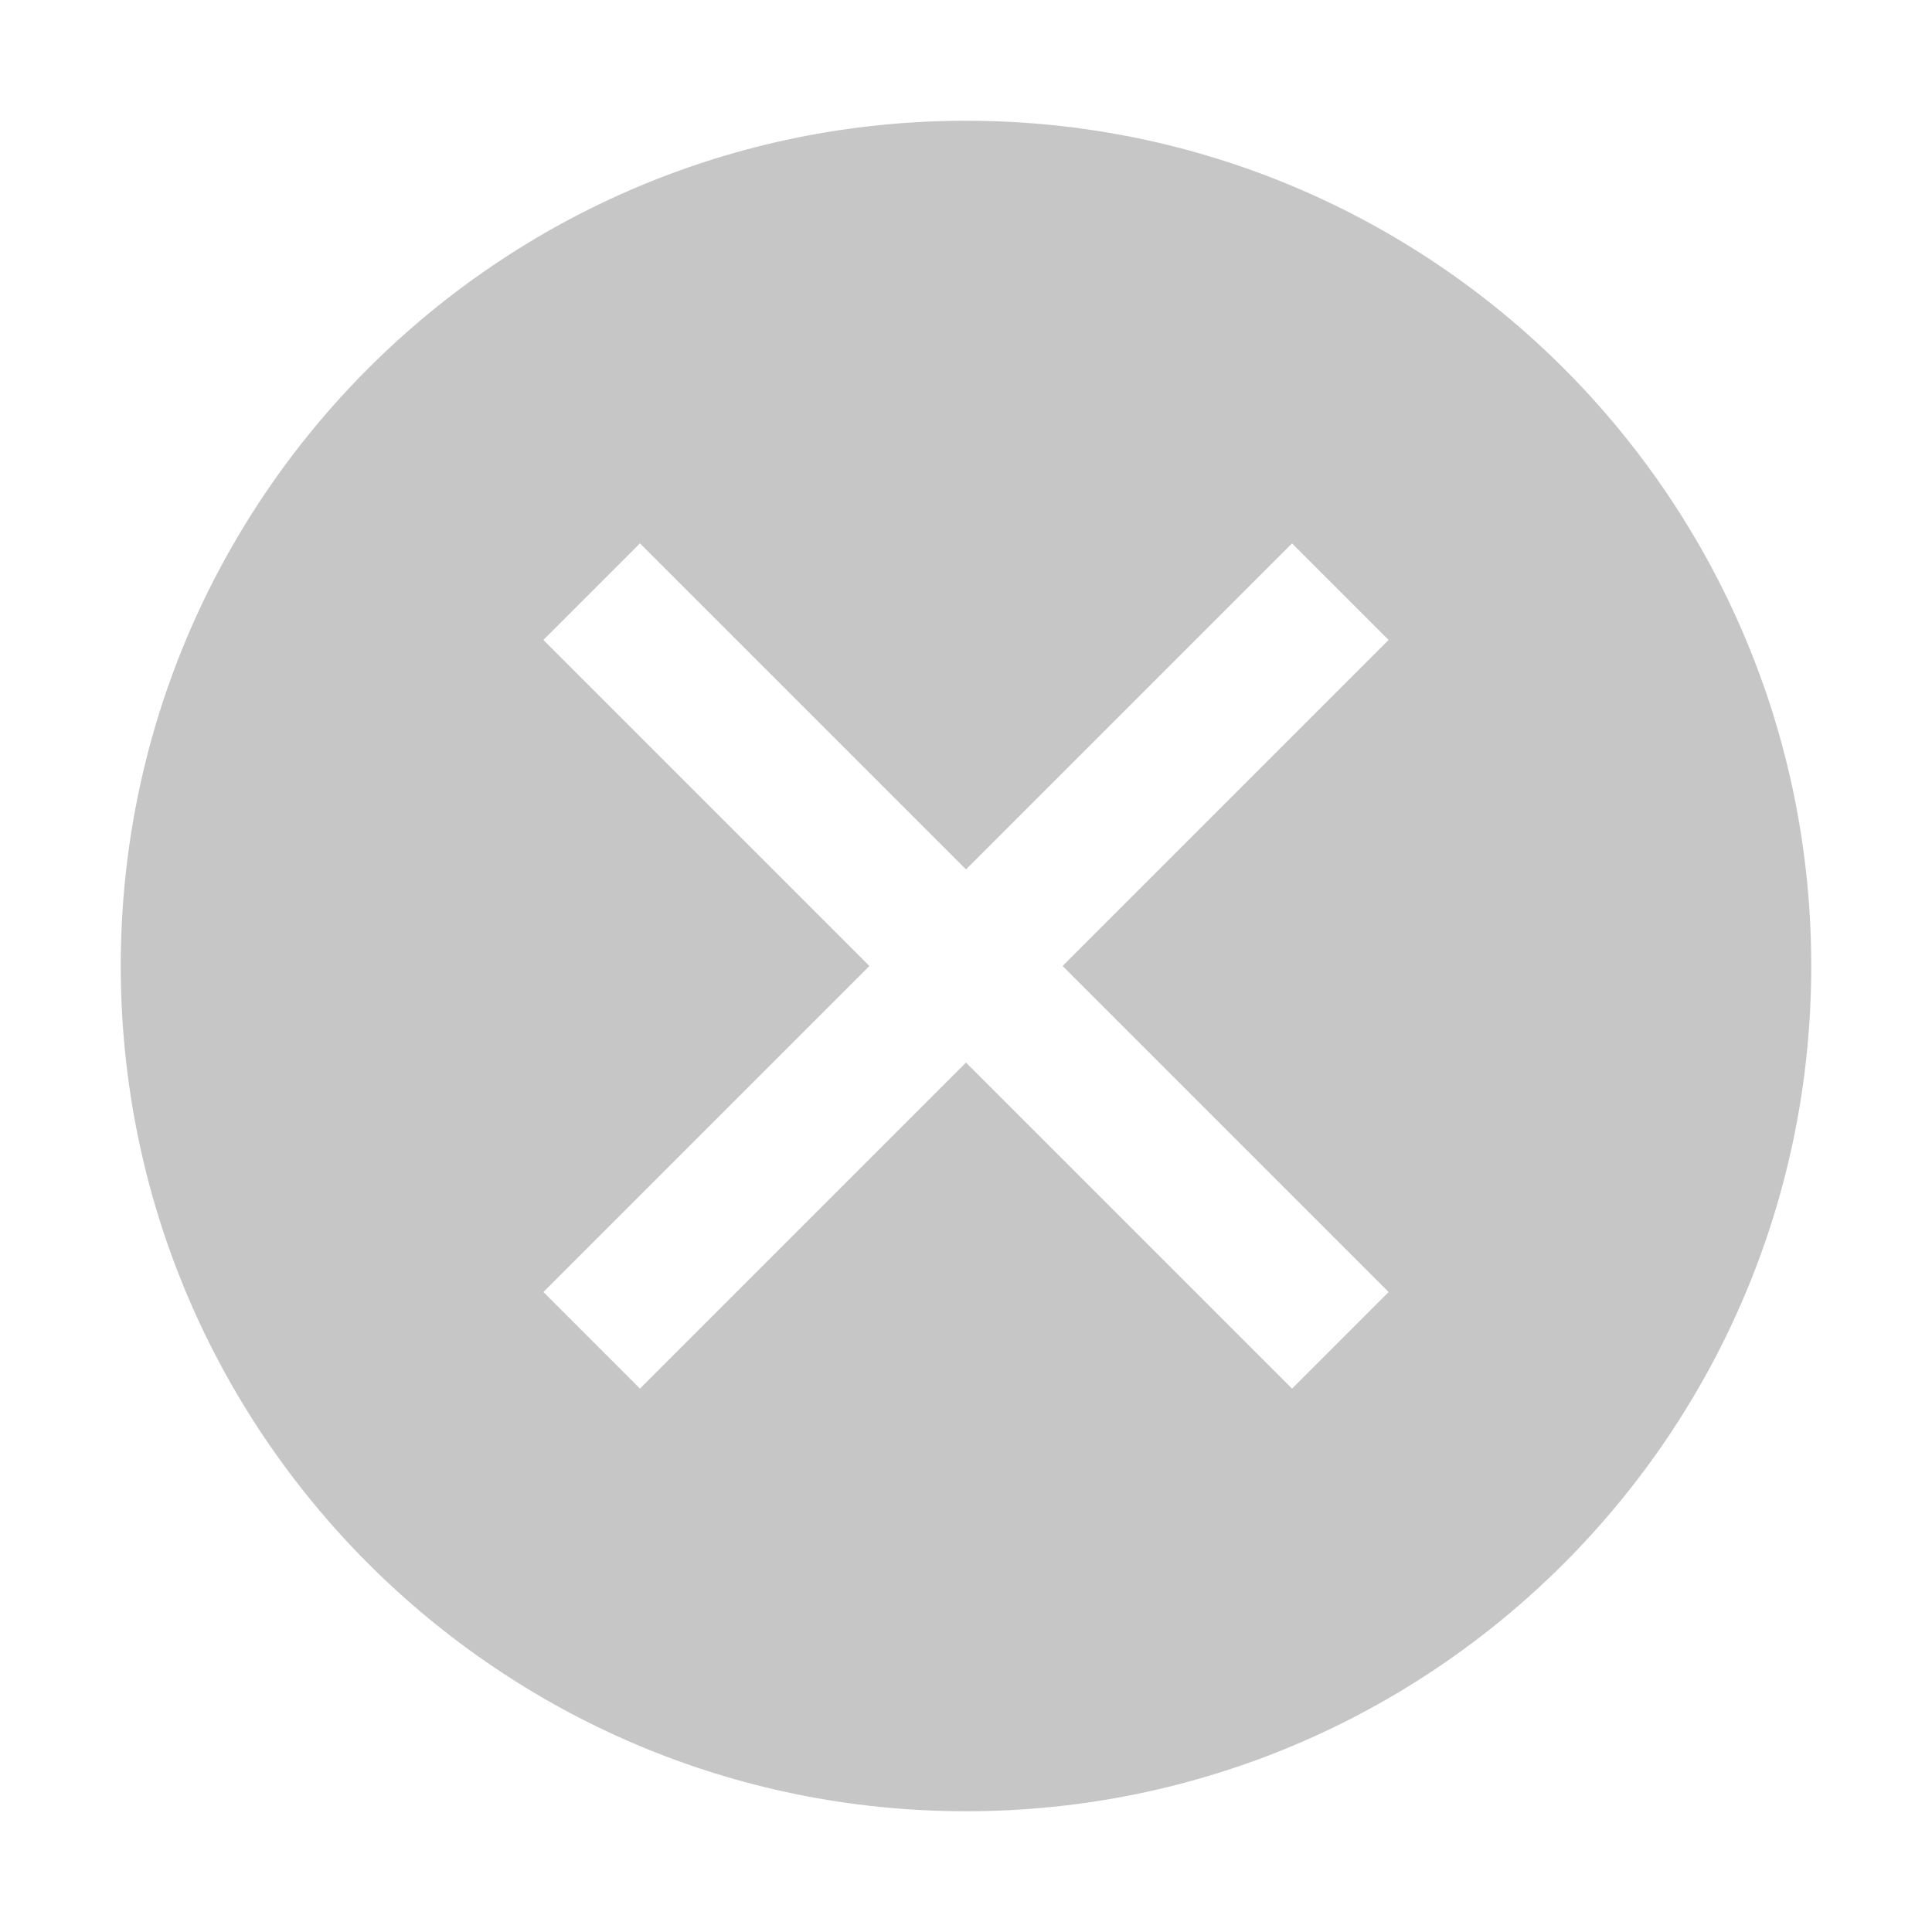
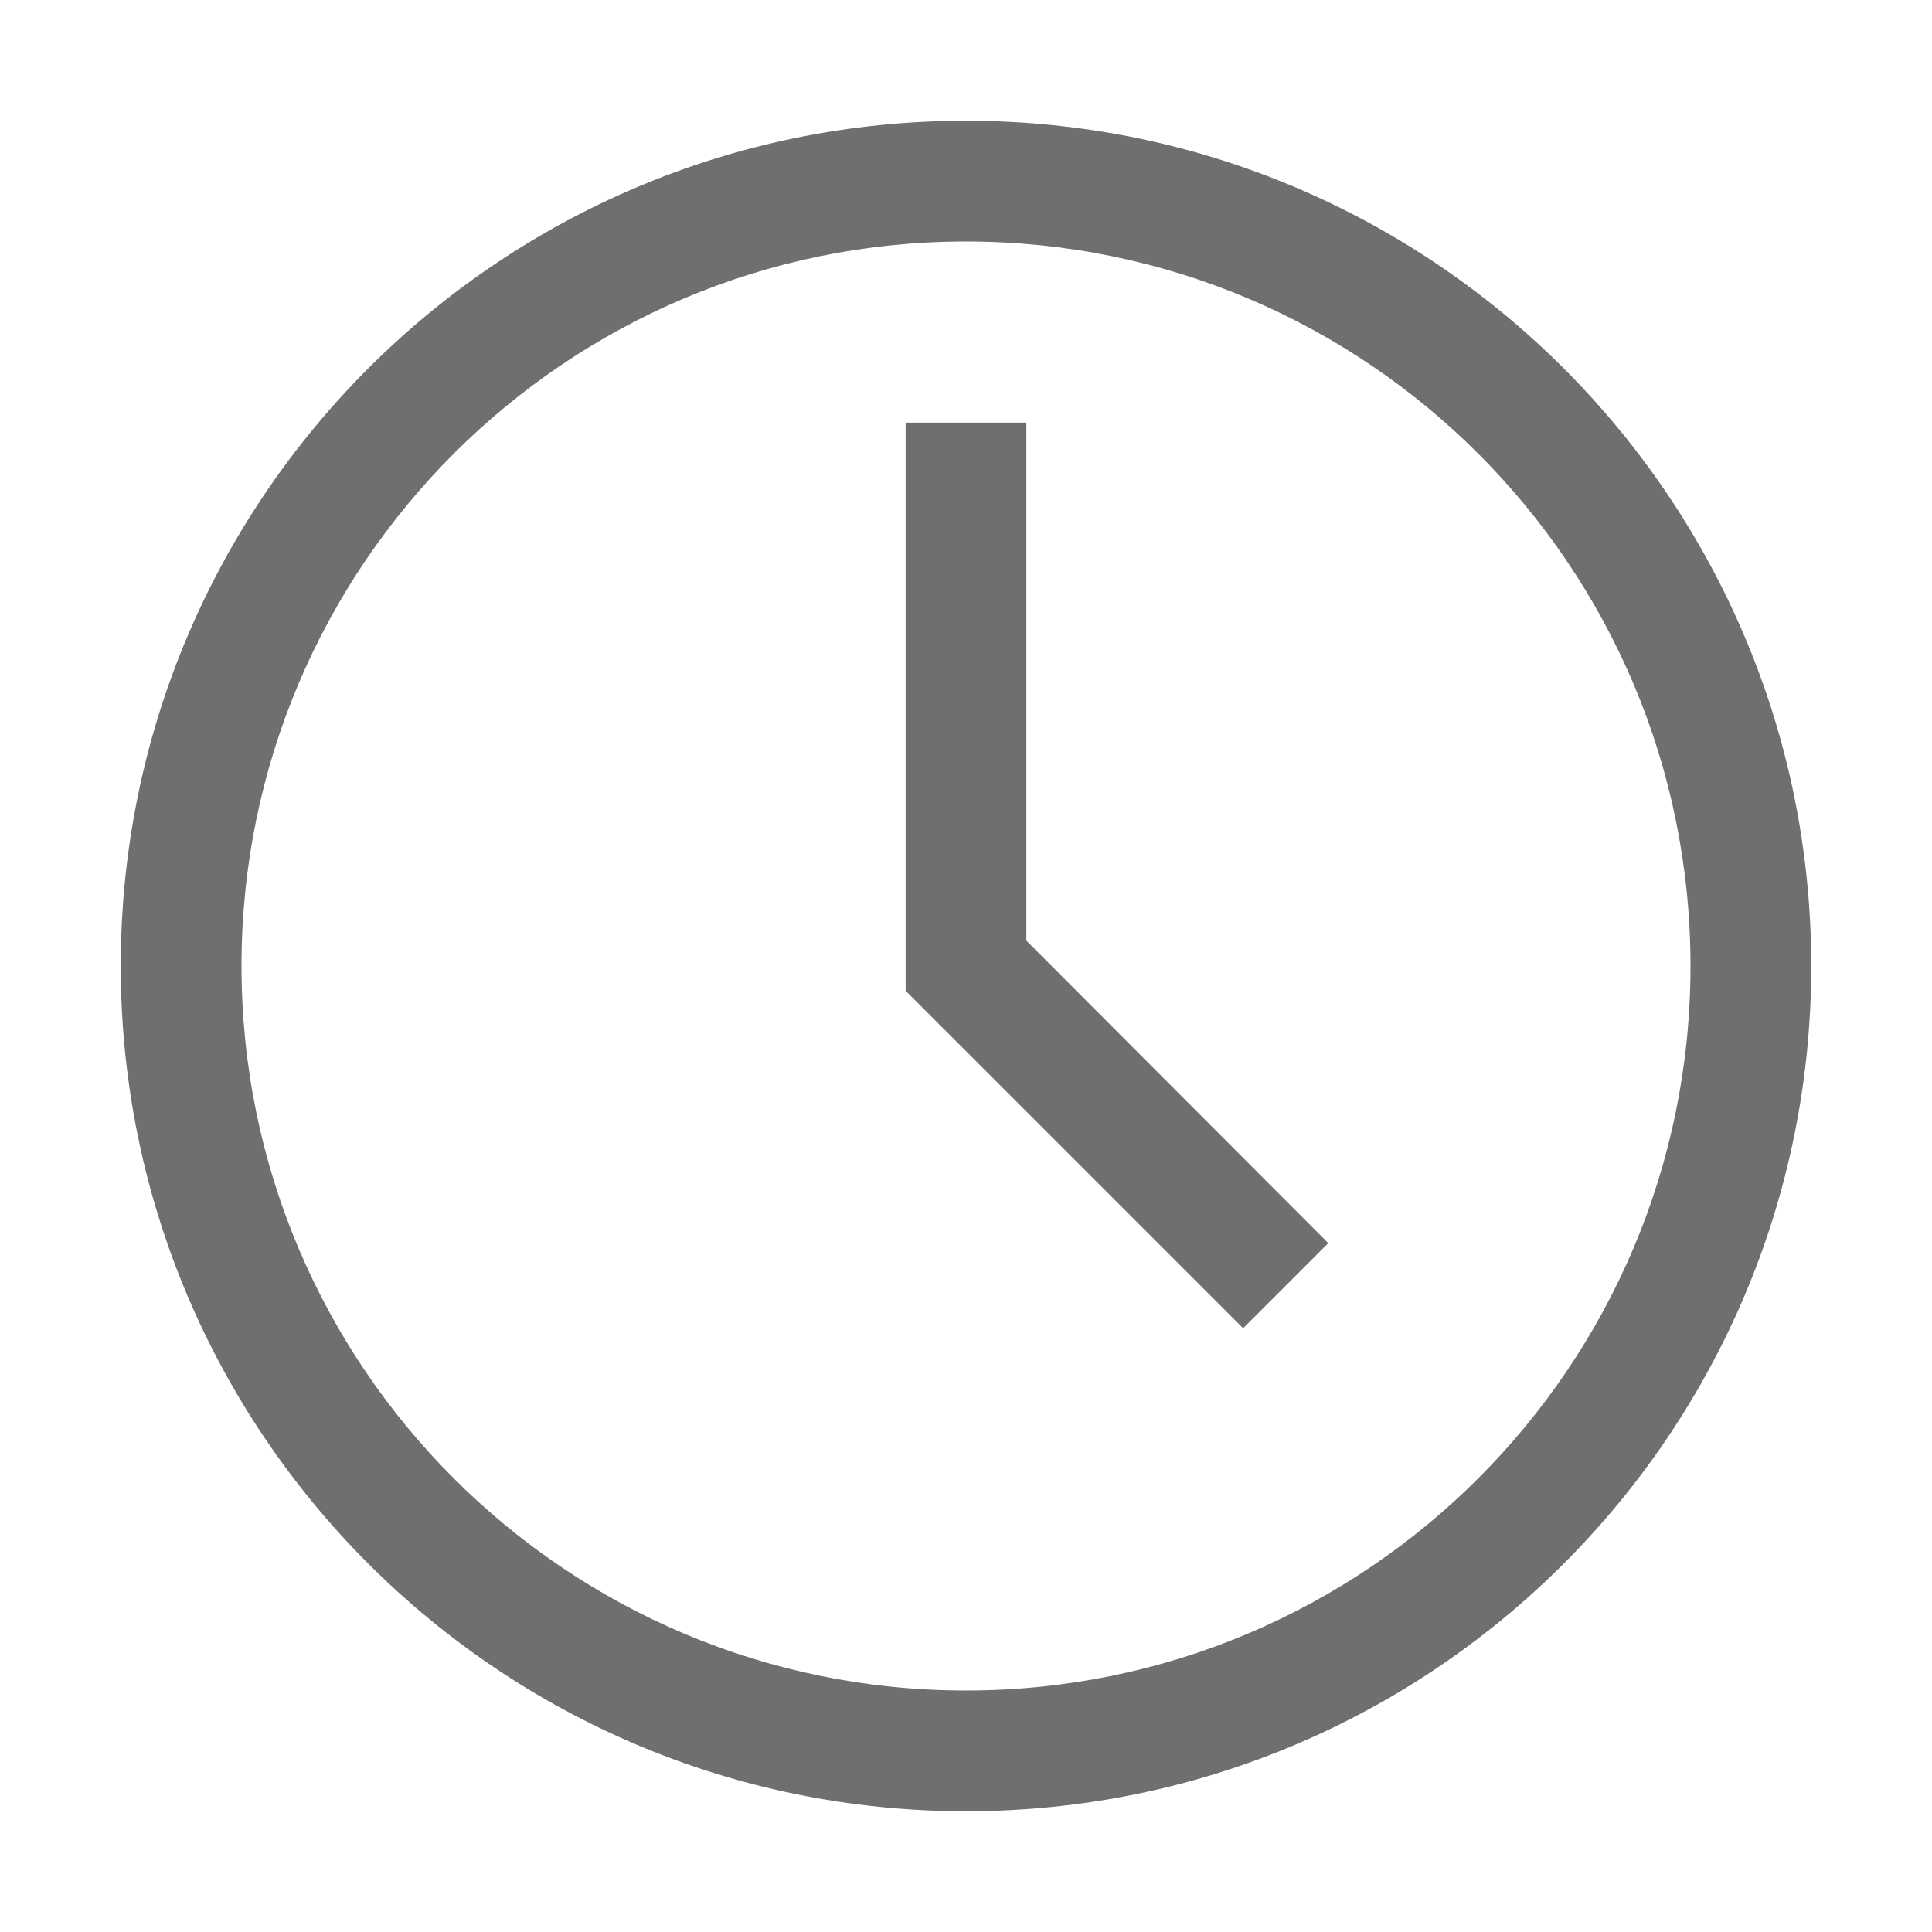
<svg xmlns="http://www.w3.org/2000/svg" id="icons" viewBox="0 0 32 32">
  <g>
-     <path d="M16,2A14,14,0,1,0,30,16,14,14,0,0,0,16,2Zm5.4,21L16,17.6,10.6,23,9,21.4,14.4,16,9,10.6,10.6,9,16,14.4,21.4,9,23,10.6,17.6,16,23,21.4Z" fill="#c6c6c6" />
-     <path d="M21.4,23,16,17.6,10.6,23,9,21.4,14.4,16,9,10.6,10.6,9,16,14.4,21.4,9,23,10.6,17.6,16,23,21.4Z" fill="none" />
+     <path d="M16,30A14,14,0,1,1,30,16,14,14,0,0,1,16,30ZM16,4A12,12,0,1,0,28,16,12,12,0,0,0,16,4Z" fill="#6f6f6f" />
+     <polygon points="20.59 22 15 16.41 15 7 17 7 17 15.58 22 20.59 20.59 22" fill="#6f6f6f" />
  </g>
</svg>
